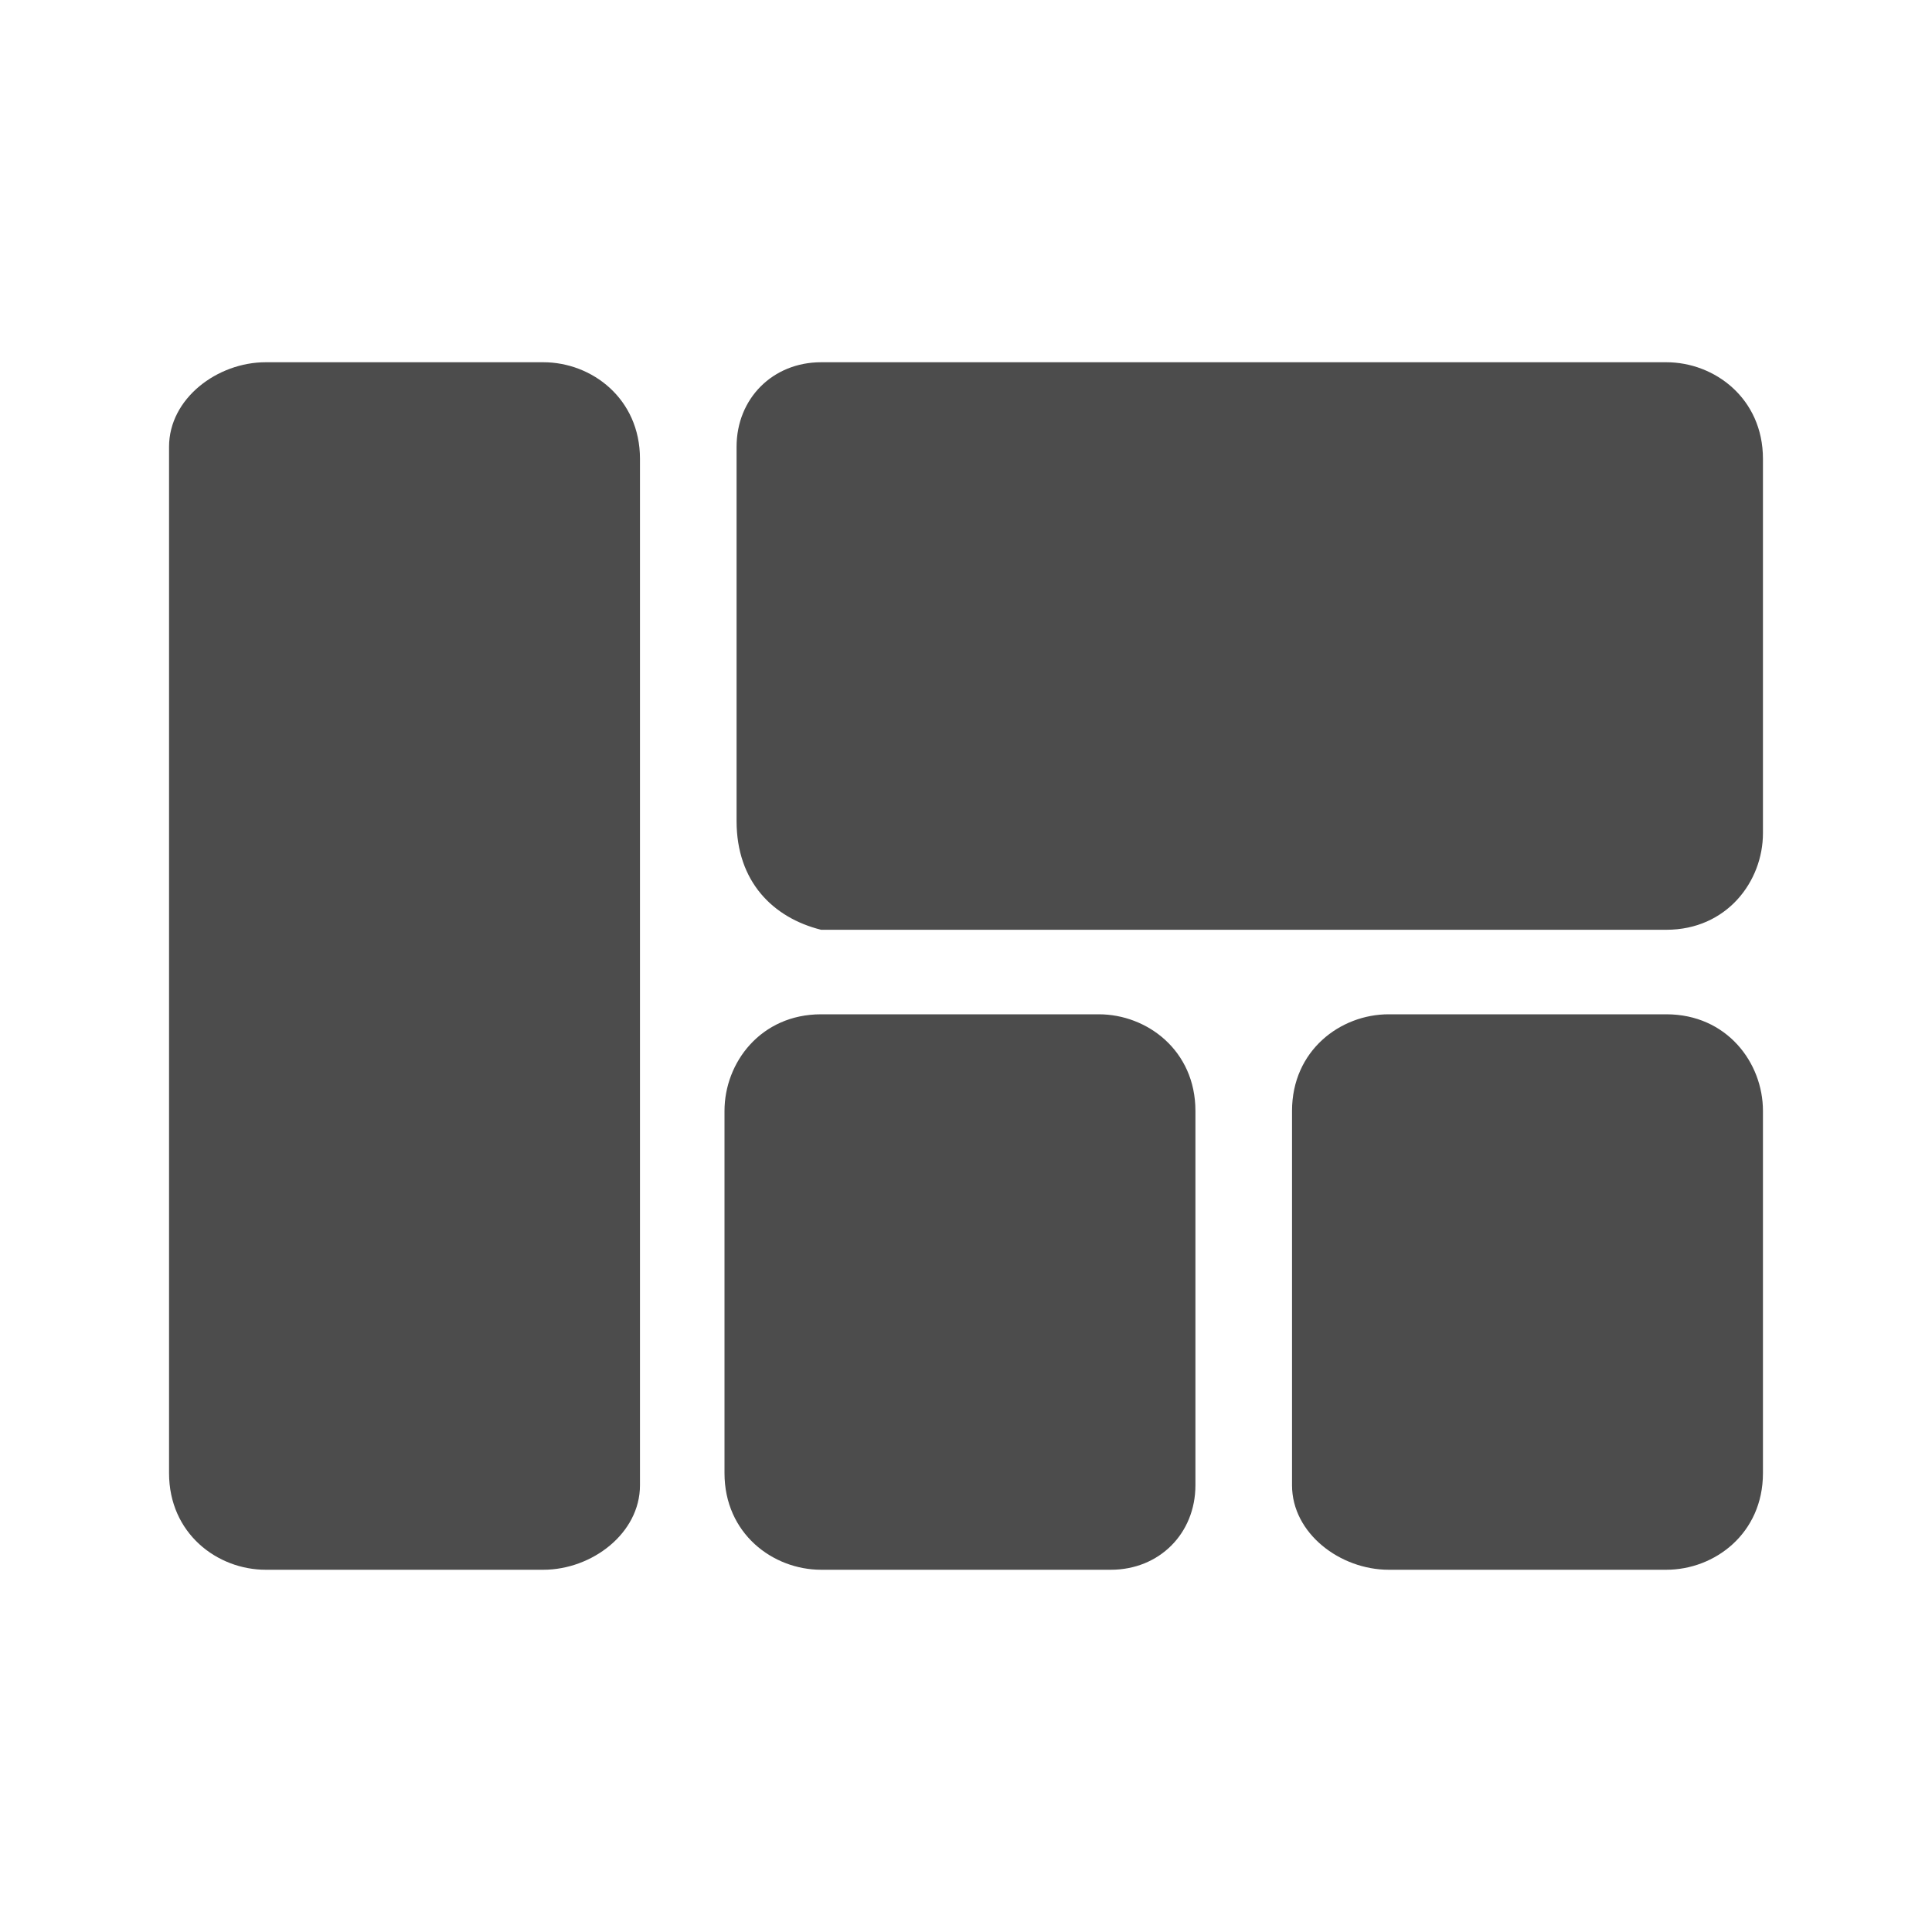
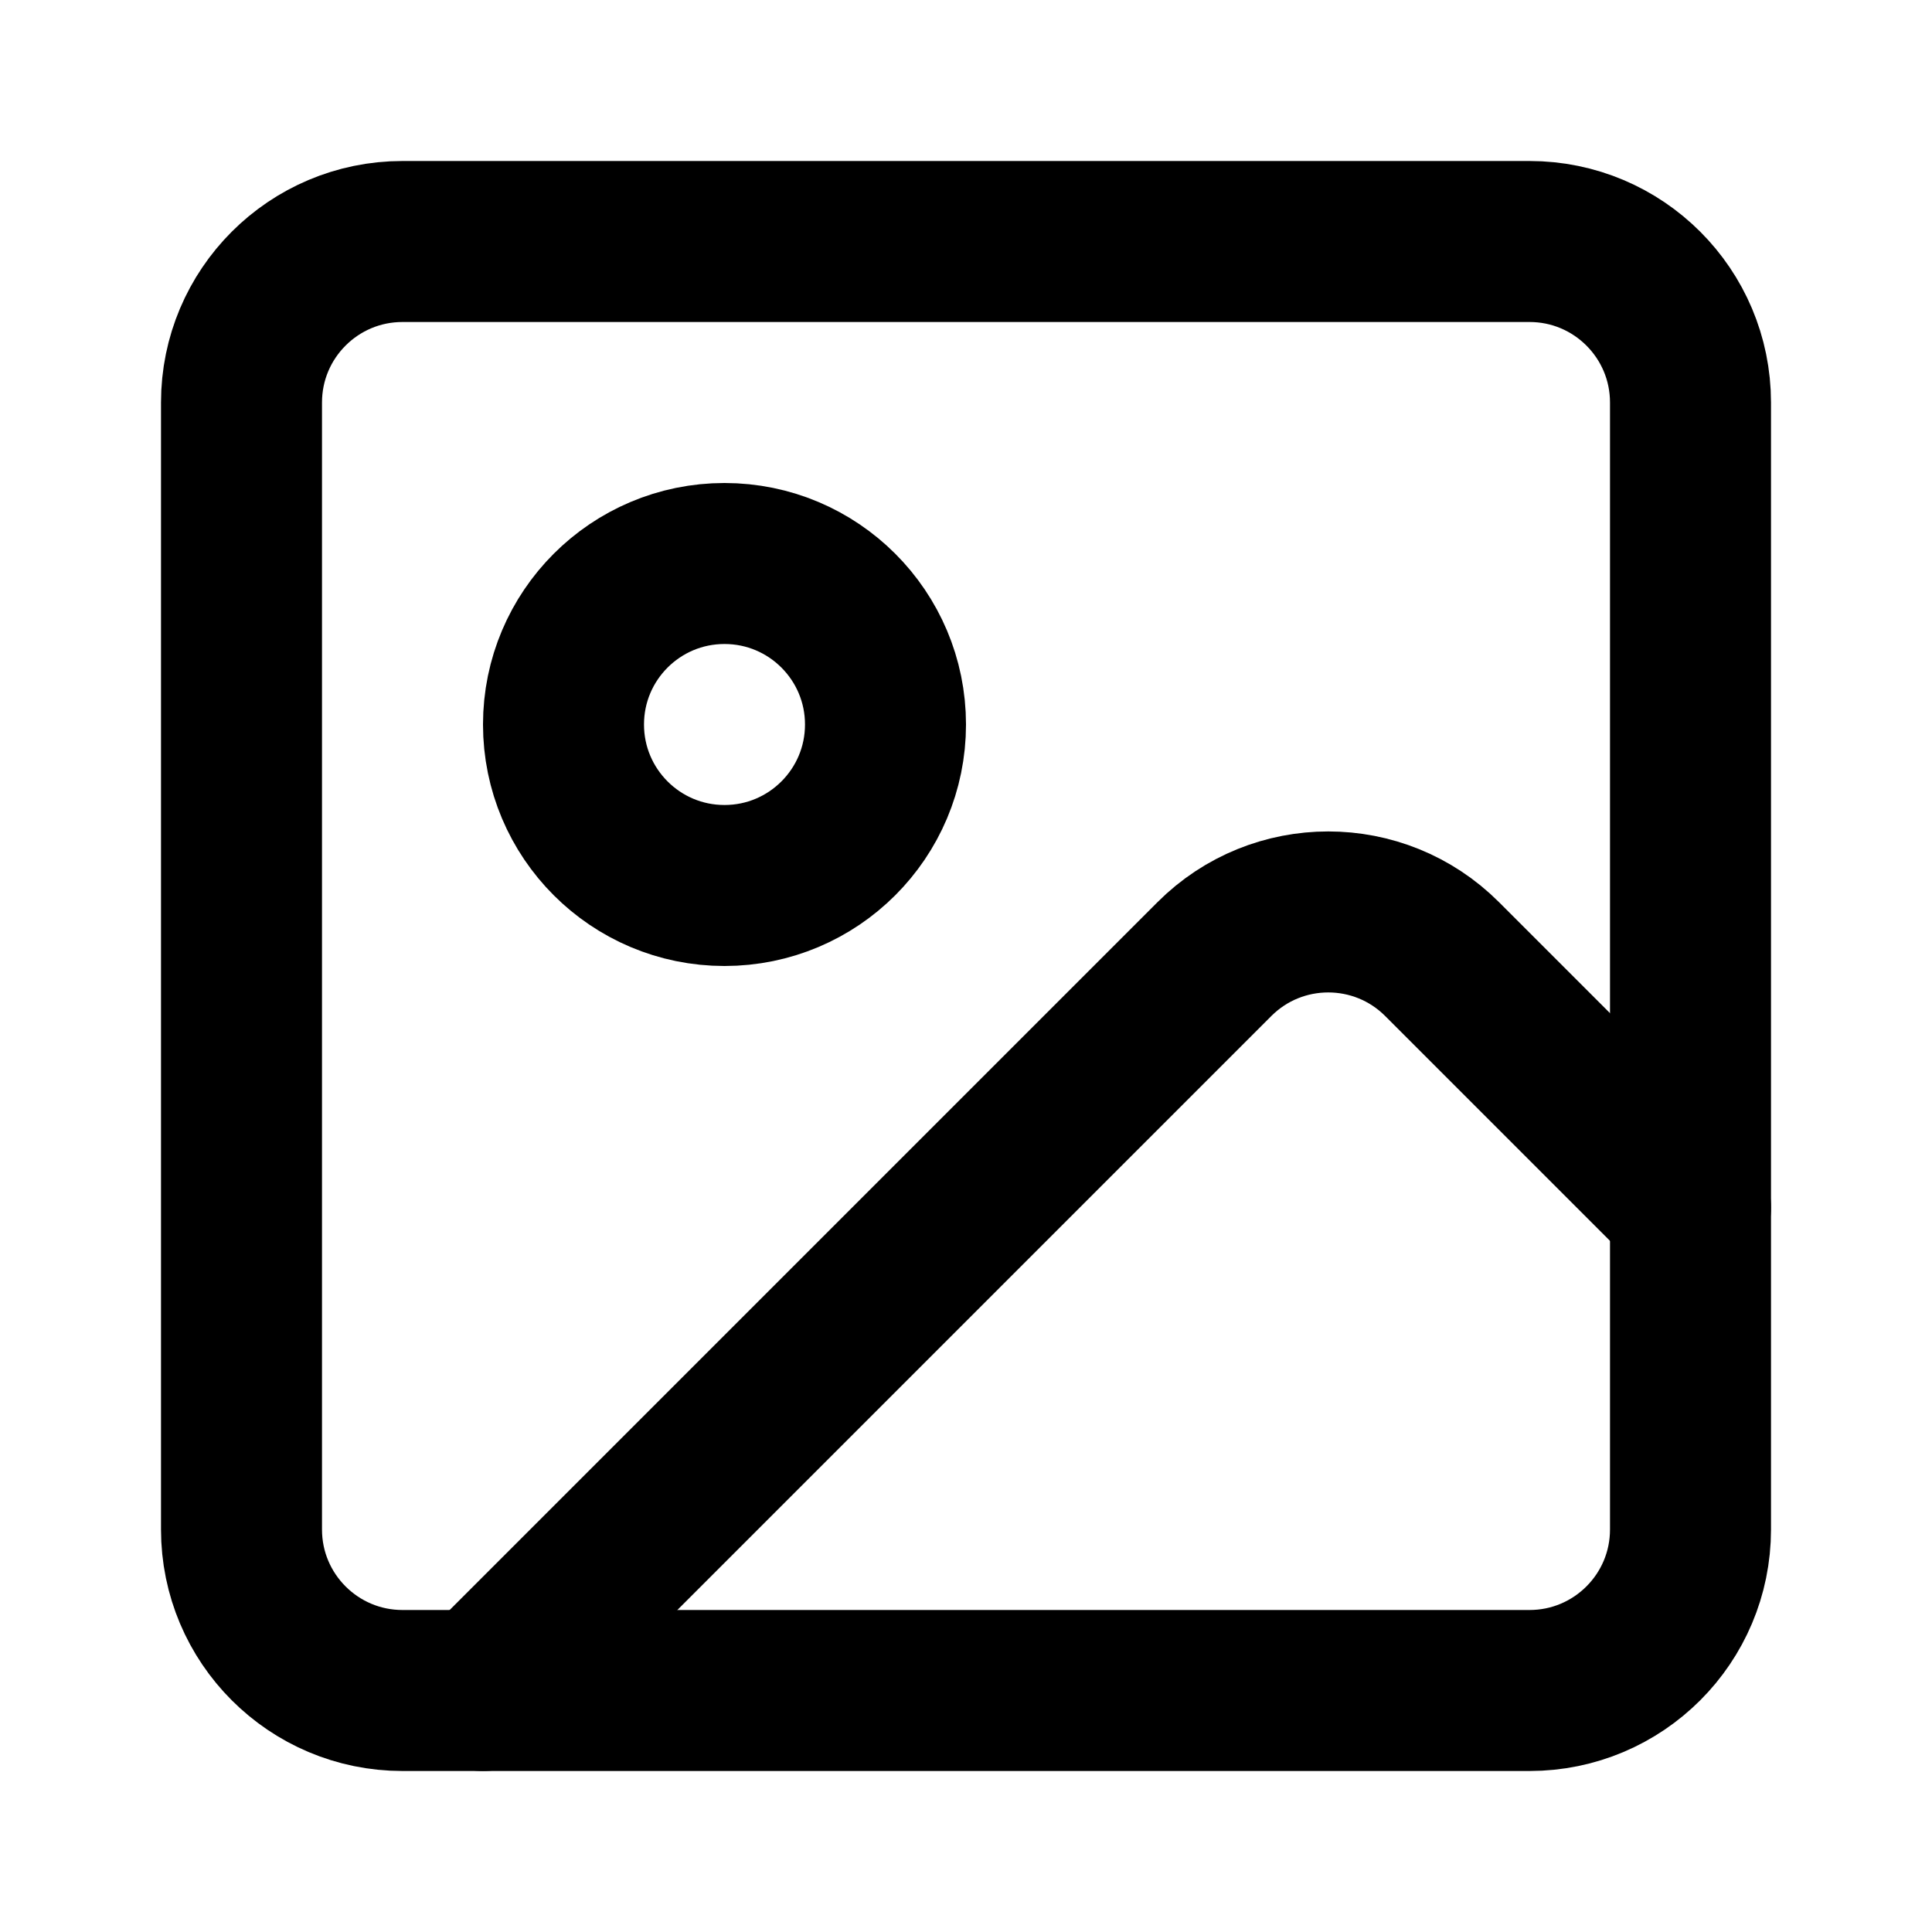
- <svg xmlns="http://www.w3.org/2000/svg" version="1.1" x="0px" y="0px" viewBox="0 0 16 16" style="enable-background:new 0 0 16 16;" xml:space="preserve">
-   <g>
-     <path fill-opacity="0.7" d="M4.5,13H2.2c-0.4,0-0.8-0.3-0.8-0.8V3.7C1.4,3.3,1.8,3,2.2,3h2.3c0.4,0,0.8,0.3,0.8,0.8v8.5   C5.3,12.7,4.9,13,4.5,13z M9.2,13H6.8c-0.4,0-0.8-0.3-0.8-0.8V9.2c0-0.4,0.3-0.8,0.8-0.8h2.3c0.4,0,0.8,0.3,0.8,0.8v3.1   C9.9,12.7,9.6,13,9.2,13z M11.5,13h2.3c0.4,0,0.8-0.3,0.8-0.8V9.2c0-0.4-0.3-0.8-0.8-0.8h-2.3c-0.4,0-0.8,0.3-0.8,0.8v3.1   C10.7,12.7,11.1,13,11.5,13z M6.1,6.8V3.7C6.1,3.3,6.4,3,6.8,3h7c0.4,0,0.8,0.3,0.8,0.8v3.1c0,0.4-0.3,0.8-0.8,0.8h-7   C6.4,7.6,6.1,7.3,6.1,6.8z" />
-   </g>
+ <svg xmlns="http://www.w3.org/2000/svg" class="lucide lucide-image" width="24" height="24" viewBox="0 0 24 24" fill="none" stroke="currentColor" stroke-width="2" stroke-linecap="round" stroke-linejoin="round">
+   <rect width="18" height="18" x="3" y="3" rx="2" ry="2" />
+   <circle cx="9" cy="9" r="2" />
+   <path d="m21 15-3.086-3.086a2 2 0 0 0-2.828 0L6 21" />
</svg>
